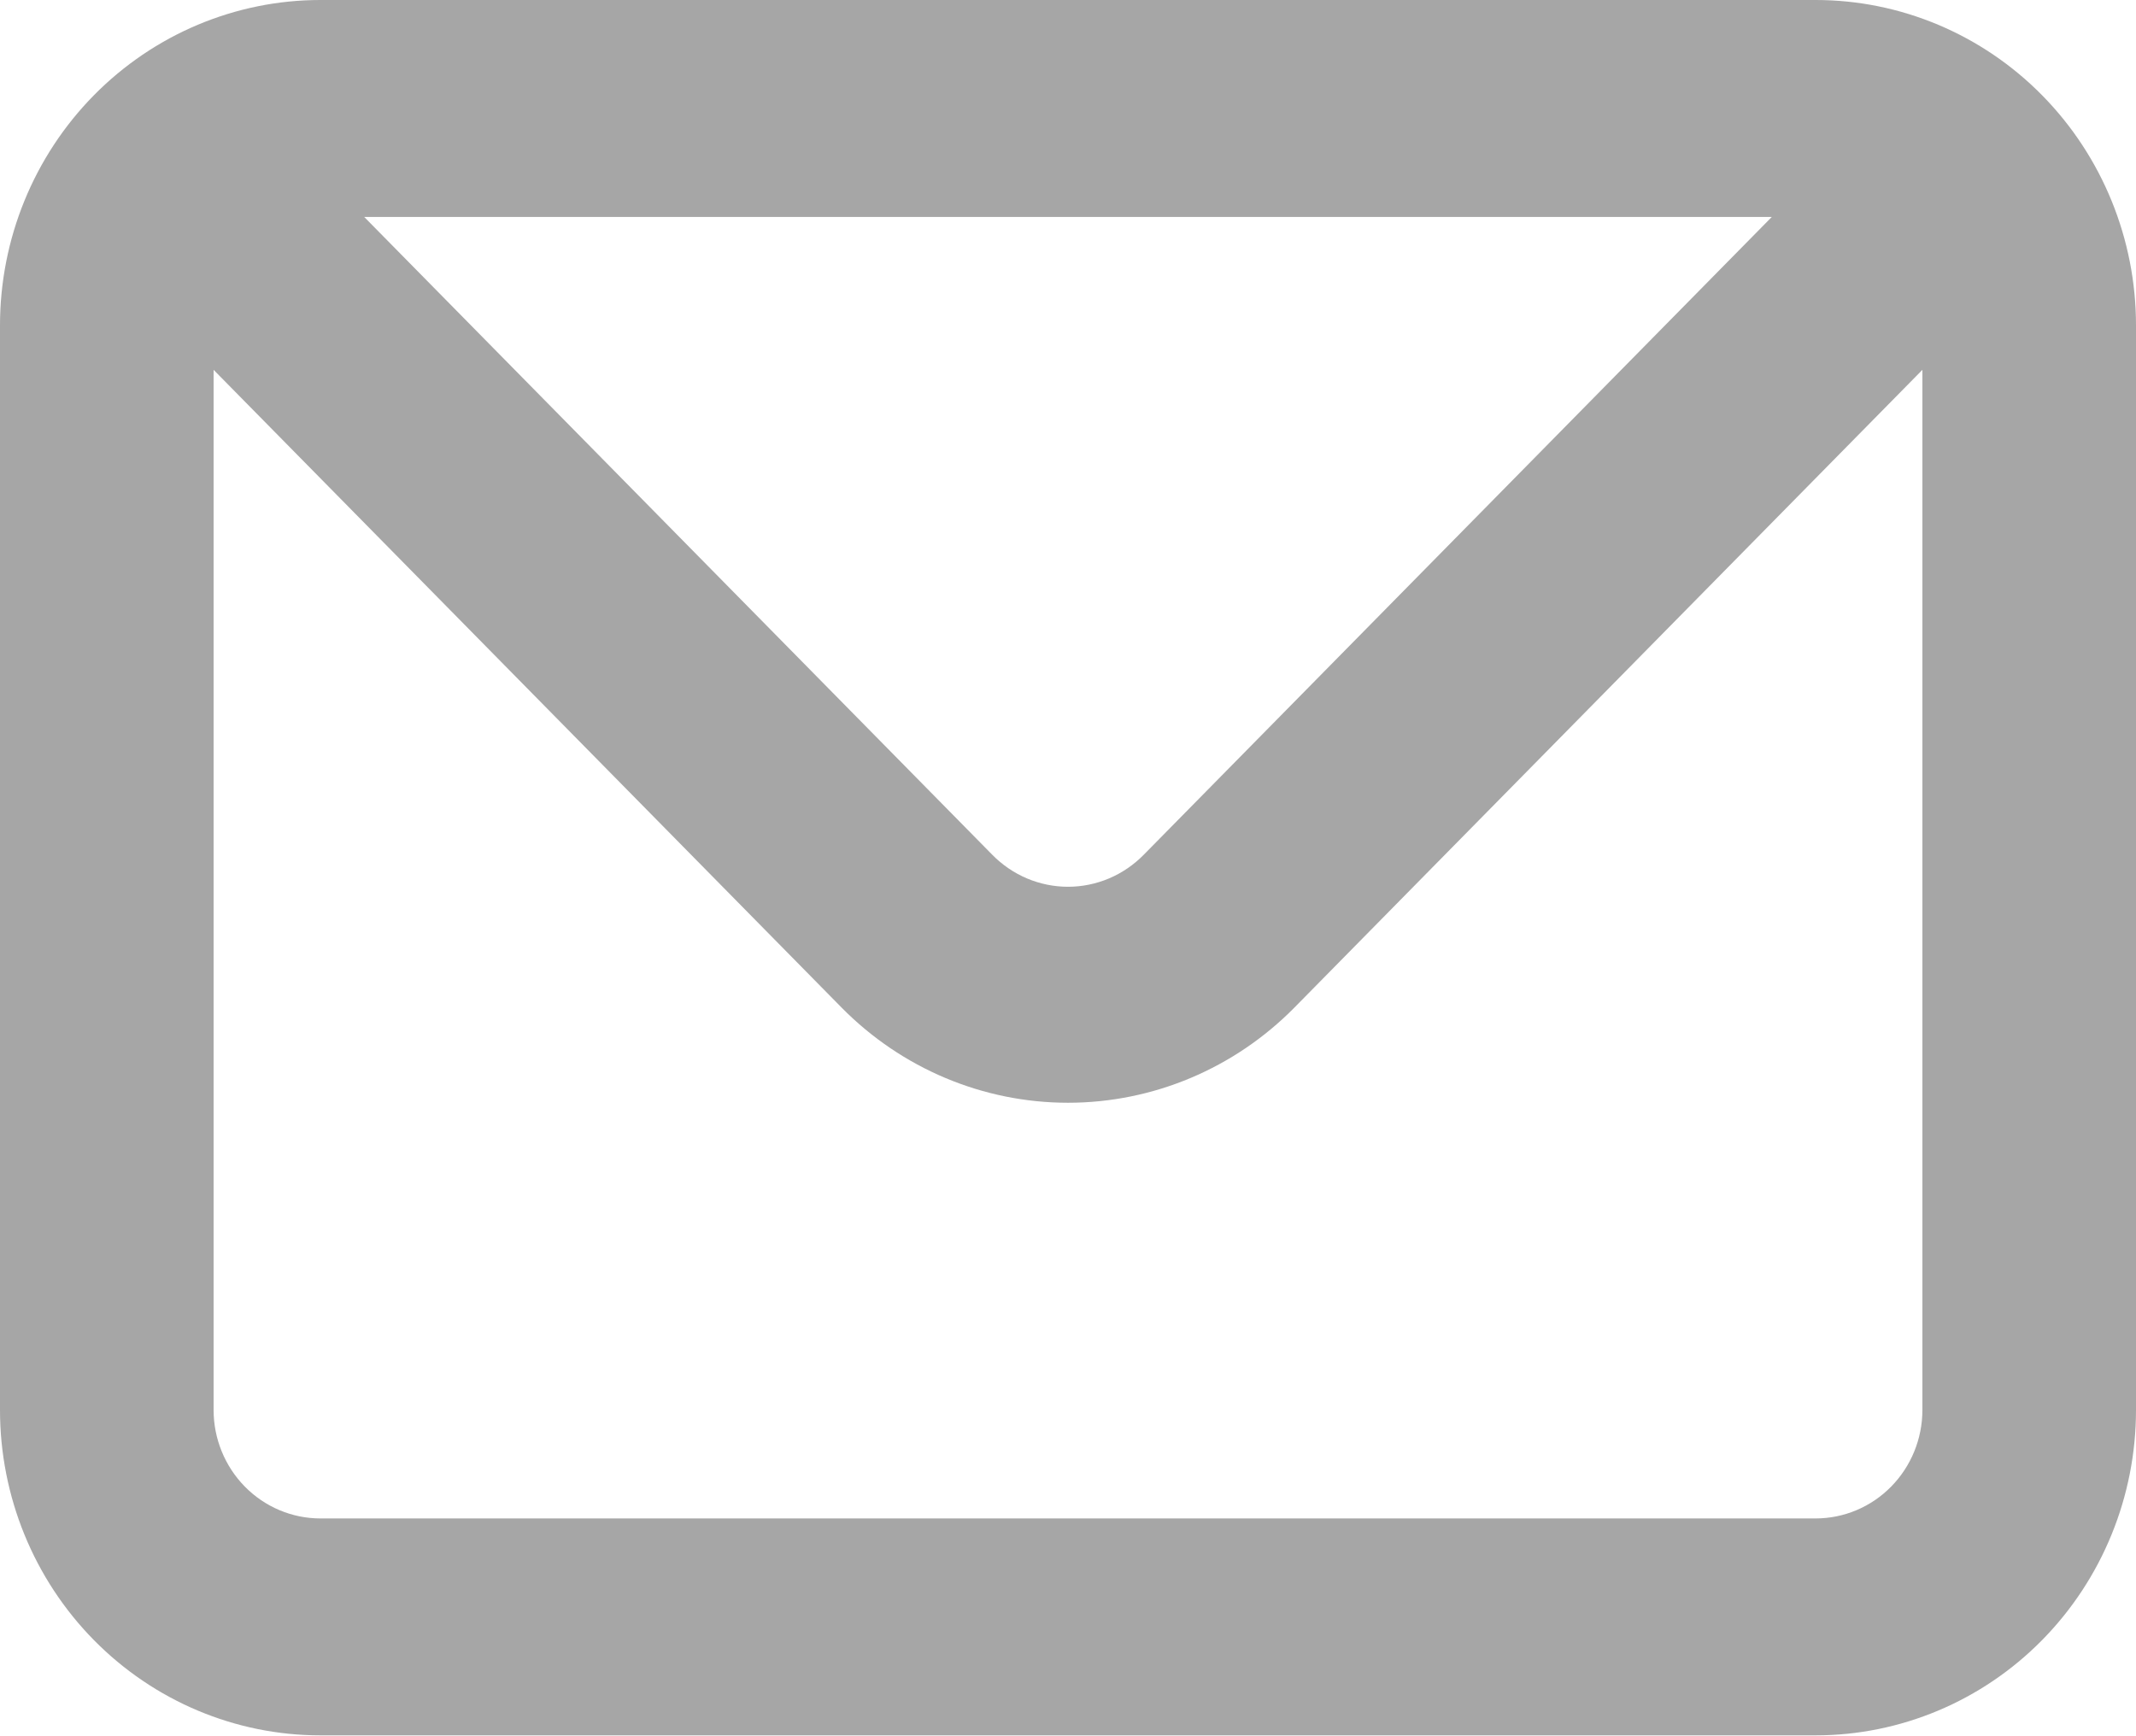
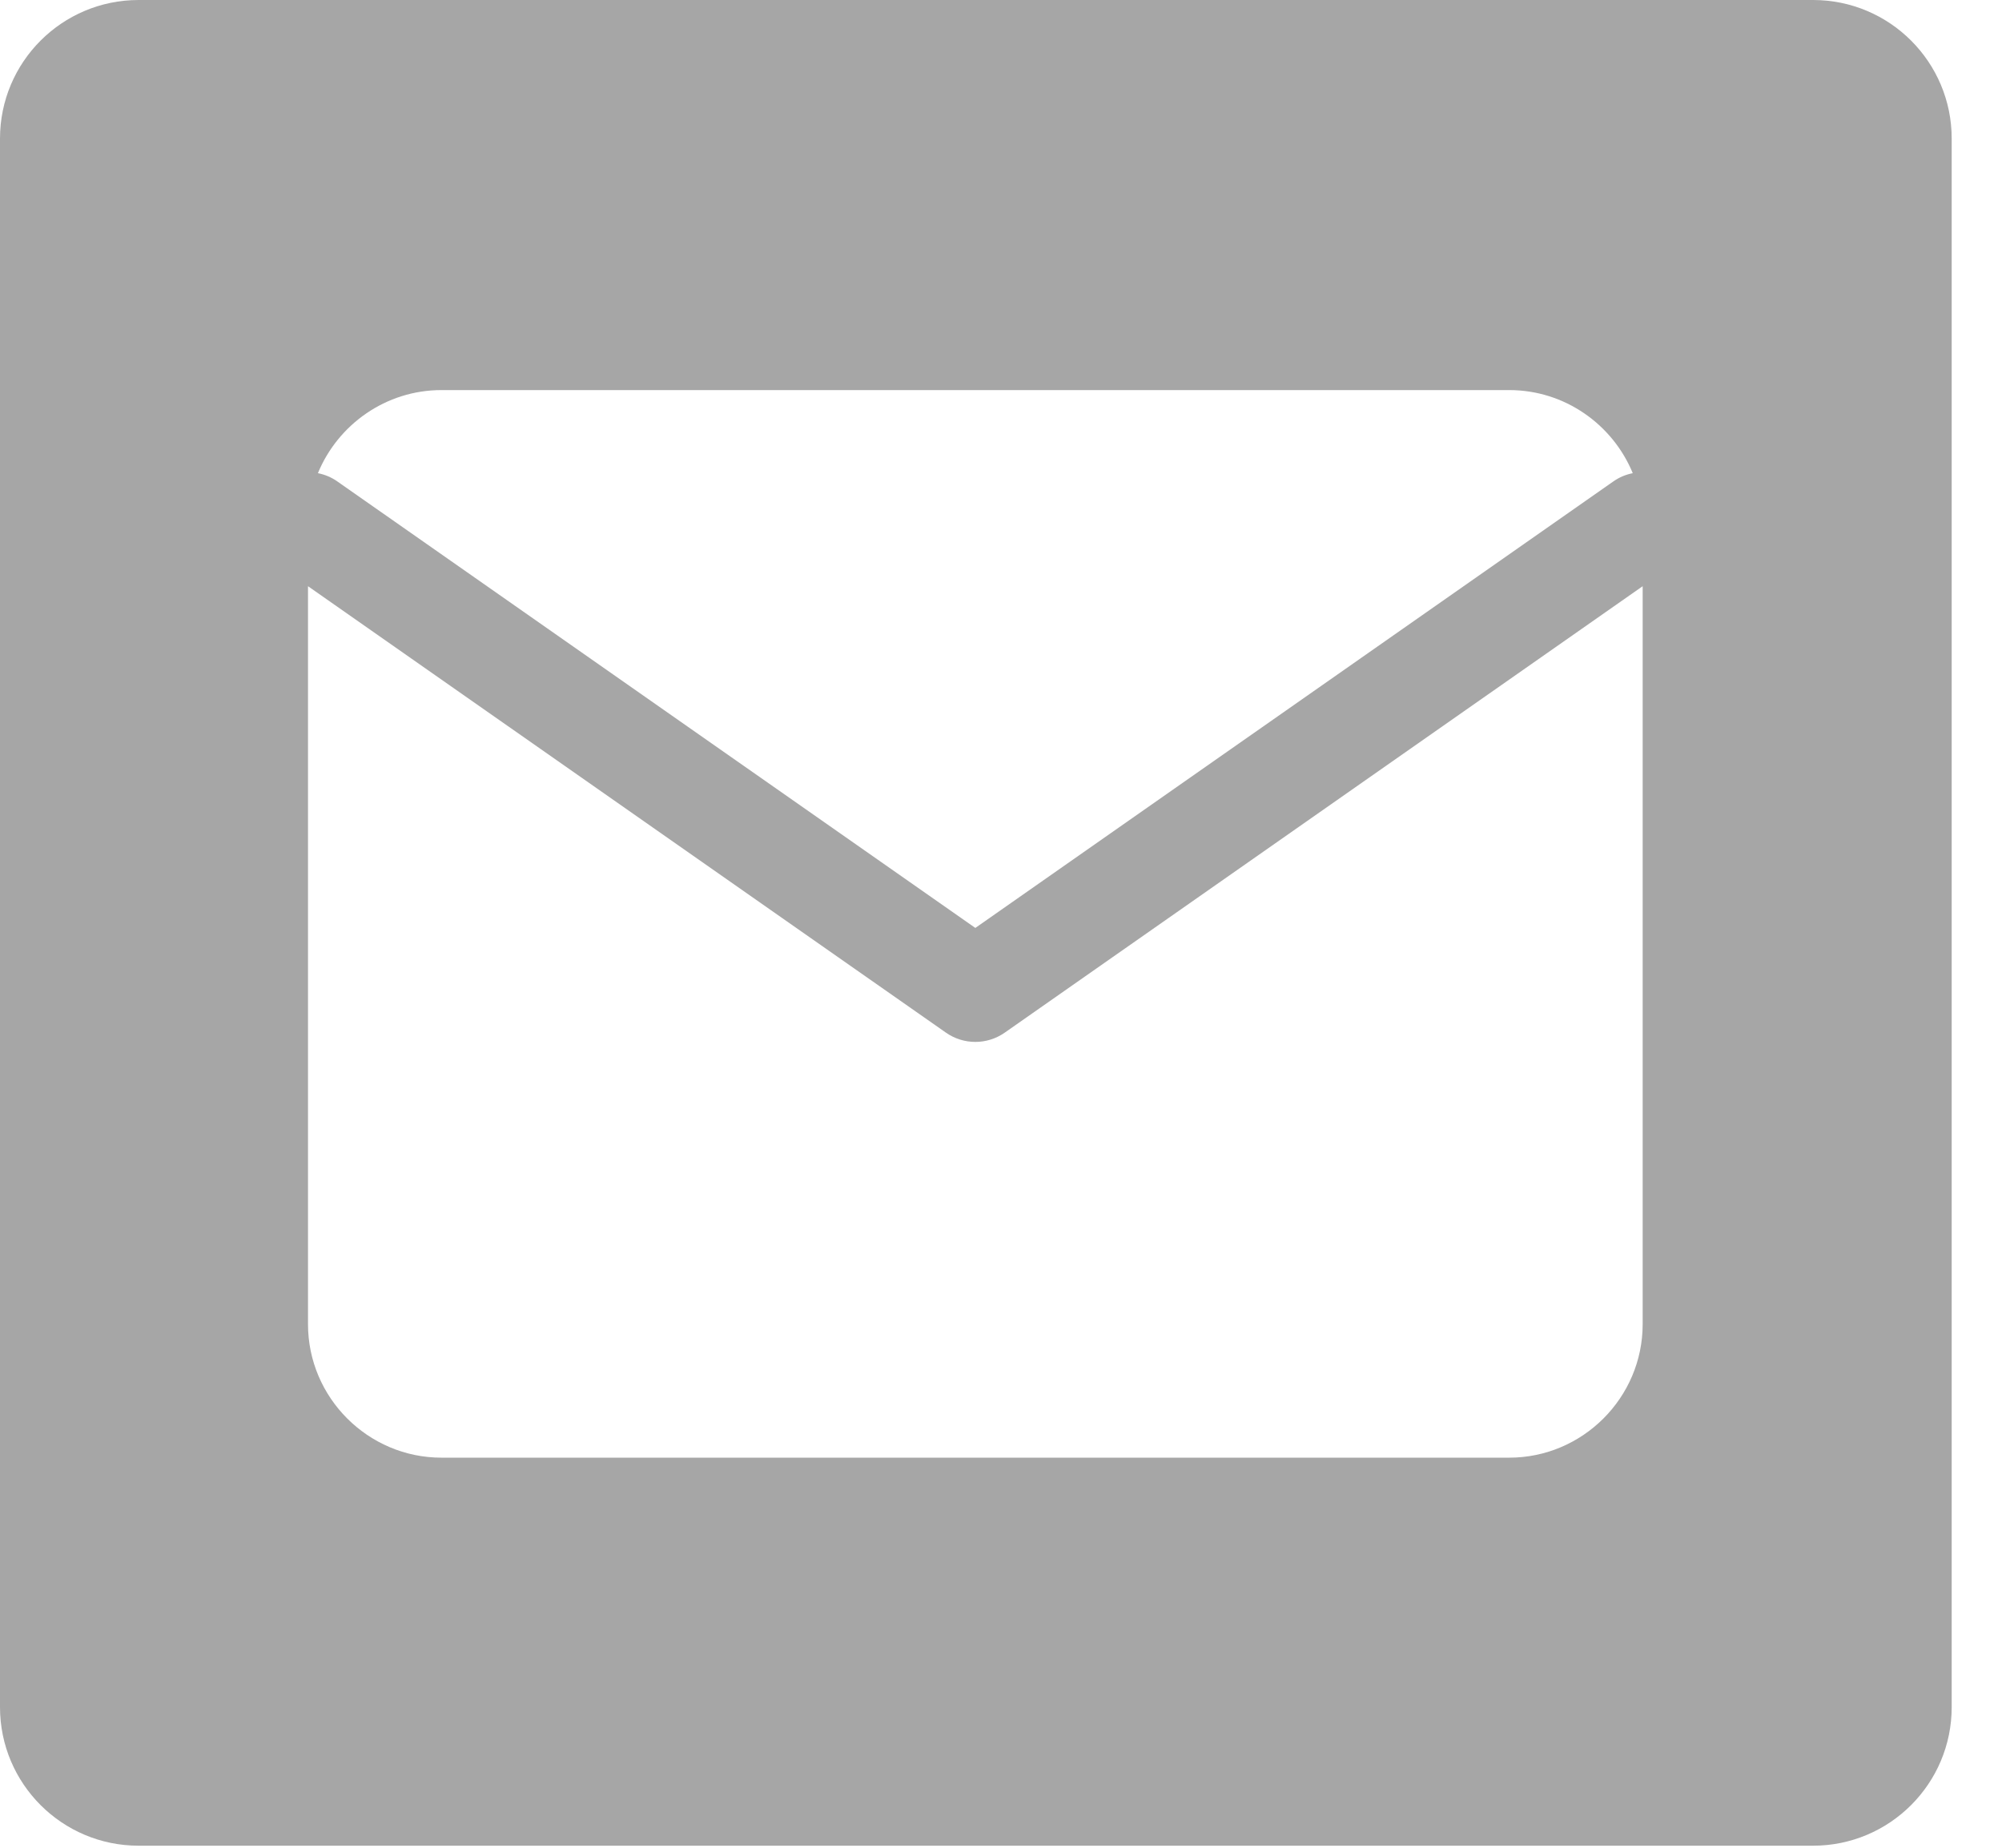
- <svg xmlns="http://www.w3.org/2000/svg" width="32" height="26" viewBox="0 0 32 26" fill="none">
-   <path d="M27.2 0H4.8C3.527 0 2.306 0.514 1.406 1.428C0.506 2.342 0 3.582 0 4.875V21.125C0 22.418 0.506 23.658 1.406 24.572C2.306 25.486 3.527 26 4.8 26H27.2C28.473 26 29.694 25.486 30.594 24.572C31.494 23.658 32 22.418 32 21.125V4.875C32 3.582 31.494 2.342 30.594 1.428C29.694 0.514 28.473 0 27.2 0ZM26.544 3.25L17.136 12.805C16.987 12.957 16.81 13.078 16.615 13.161C16.42 13.243 16.211 13.286 16 13.286C15.789 13.286 15.58 13.243 15.385 13.161C15.19 13.078 15.013 12.957 14.864 12.805L5.456 3.25H26.544ZM28.8 21.125C28.8 21.556 28.631 21.969 28.331 22.274C28.031 22.579 27.624 22.75 27.2 22.75H4.8C4.376 22.75 3.969 22.579 3.669 22.274C3.369 21.969 3.2 21.556 3.2 21.125V5.541L12.608 15.096C13.508 16.009 14.728 16.522 16 16.522C17.272 16.522 18.492 16.009 19.392 15.096L28.8 5.541V21.125Z" fill="#A6A6A6" />
+ <svg xmlns="http://www.w3.org/2000/svg" width="39" height="36" viewBox="0 0 39 36" fill="none">
+   <path fill-rule="evenodd" clip-rule="evenodd" d="M2.7 0C1.209 0 0 1.209 0 2.7V33.26C0 34.751 1.209 35.96 2.7 35.96H35.32C36.811 35.96 38.02 34.751 38.02 33.26V2.7C38.02 1.209 36.811 0 35.32 0H2.7ZM8.6 7.6H29.4C30.483 7.6 31.417 8.271 31.807 9.219C31.674 9.245 31.544 9.298 31.427 9.381L19 18.079L6.573 9.381C6.456 9.298 6.326 9.245 6.193 9.219C6.583 8.271 7.517 7.6 8.6 7.6ZM19.573 20.119L32 11.421V25.8C32 27.23 30.83 28.4 29.4 28.4H8.6C7.17 28.4 6 27.23 6 25.8V11.421L18.427 20.119C18.771 20.36 19.229 20.36 19.573 20.119Z" fill="#A6A6A6" />
</svg>
